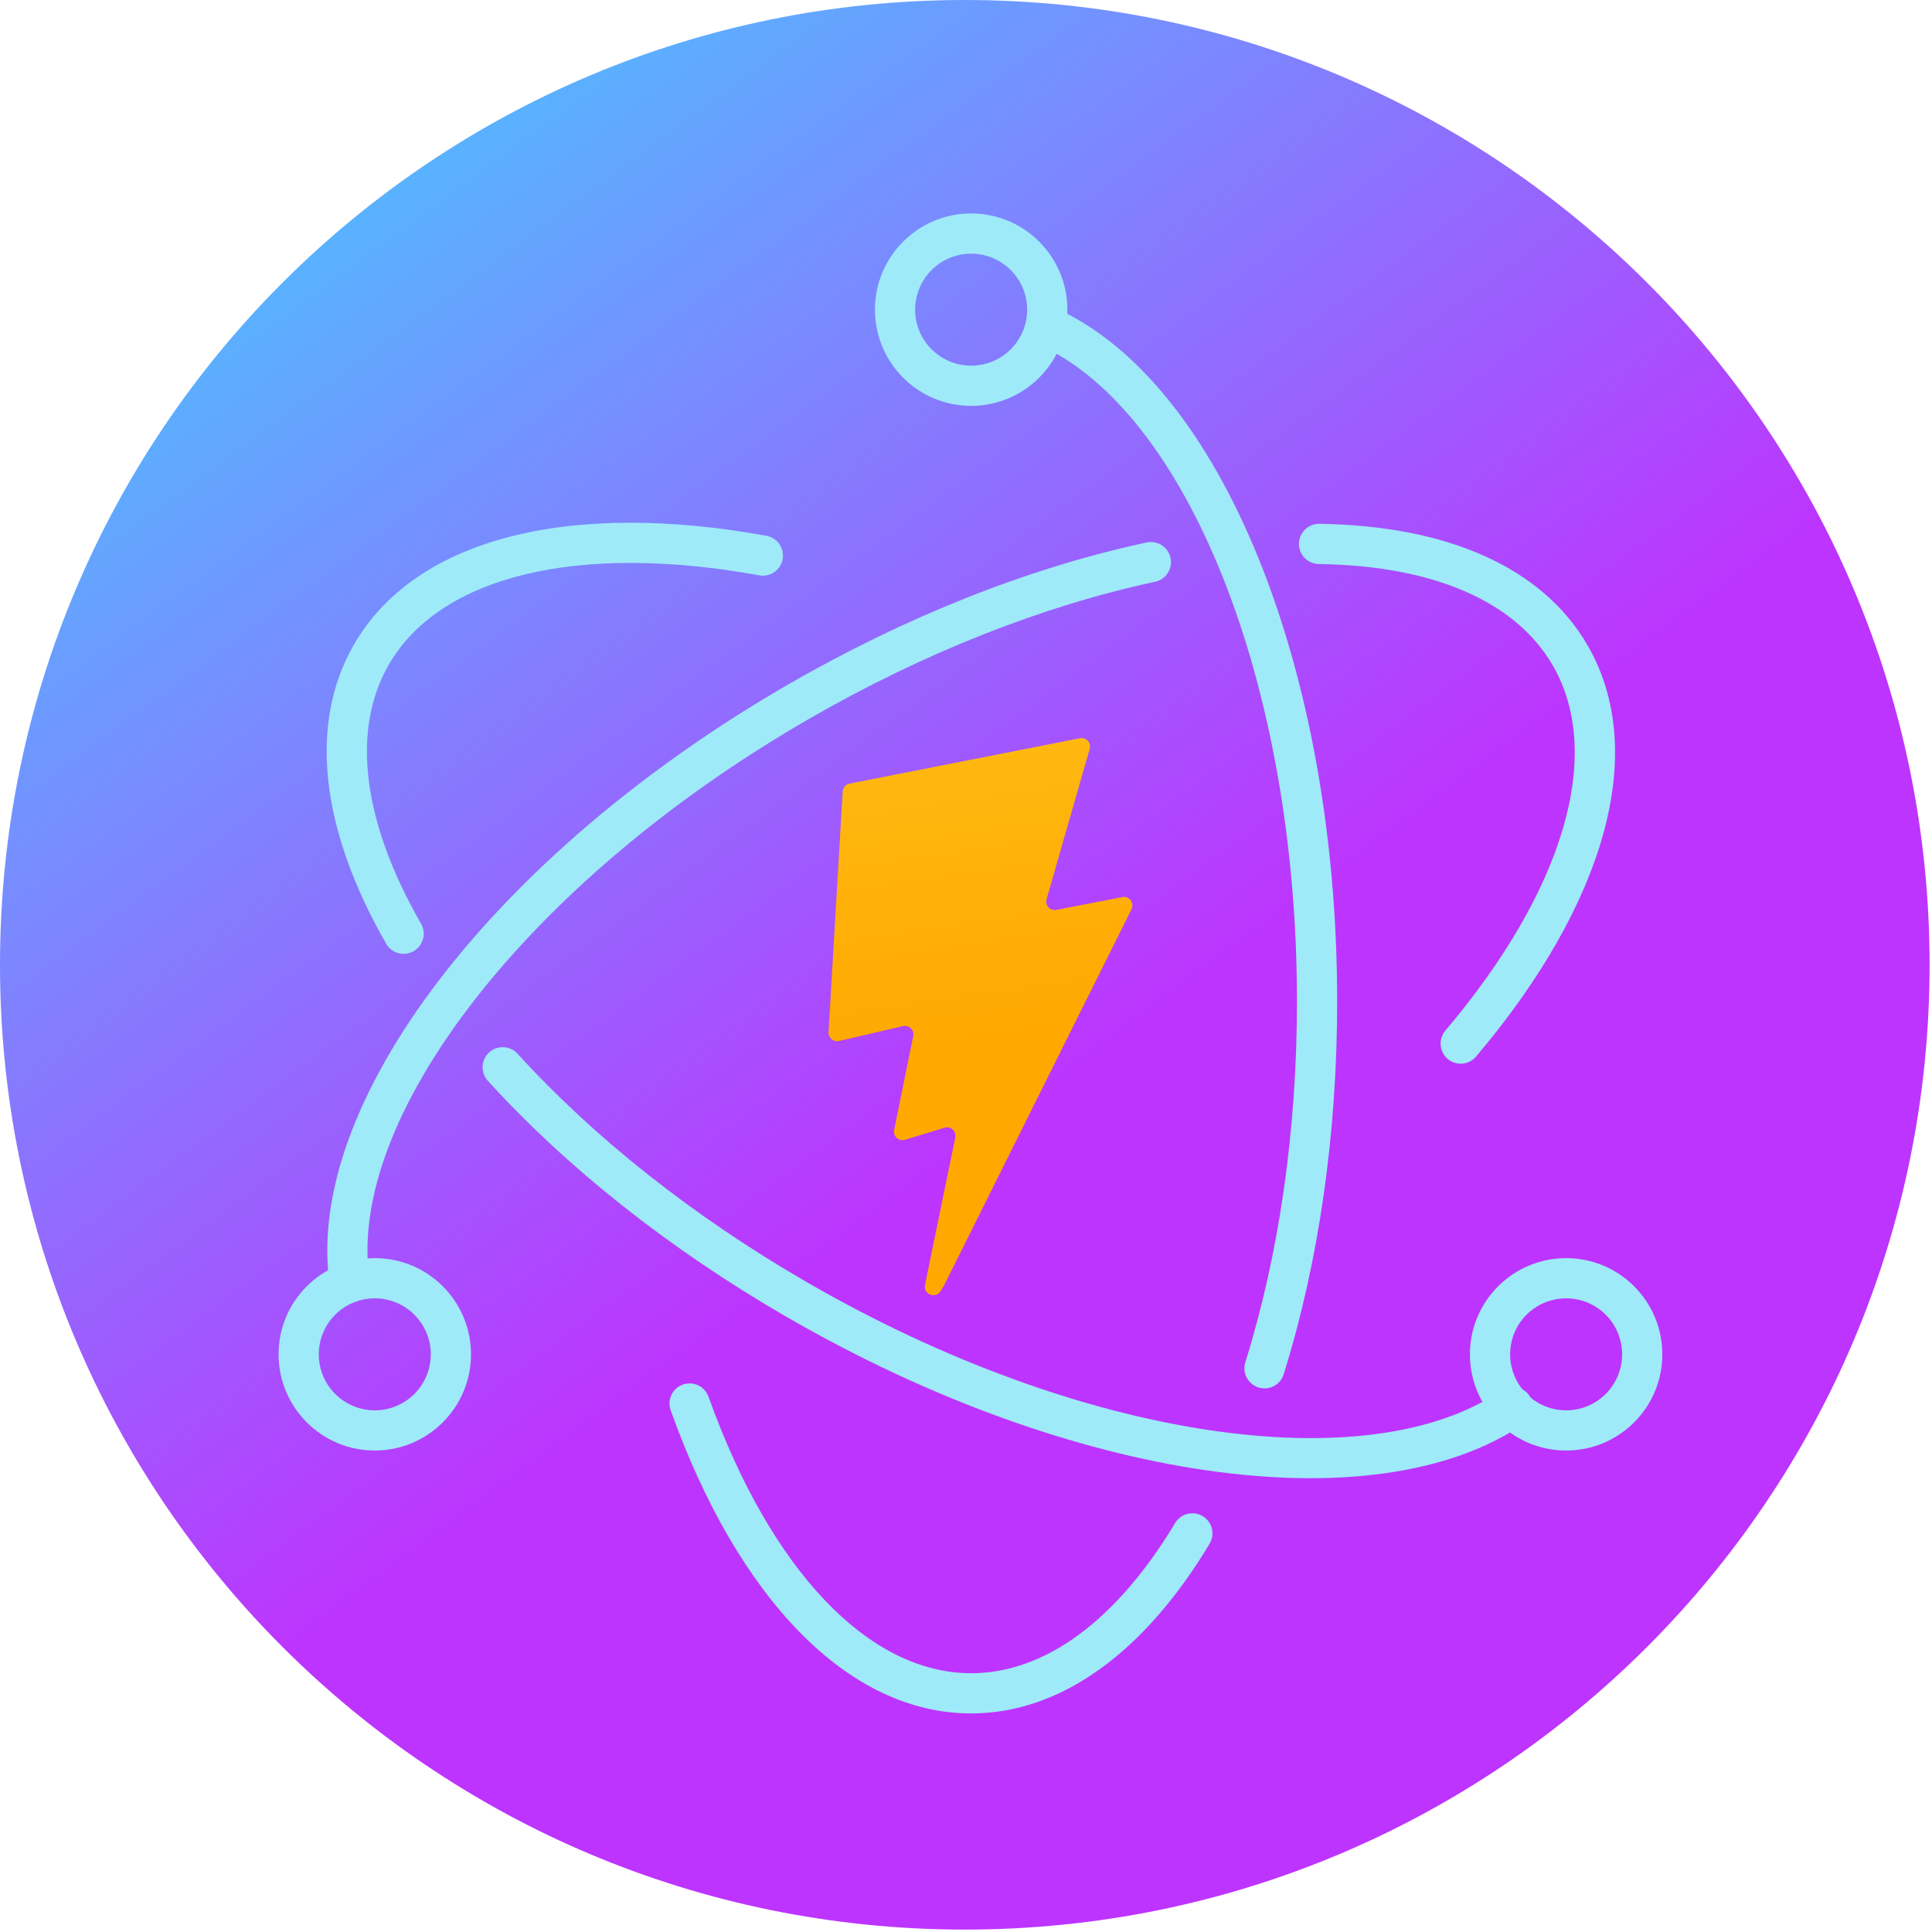
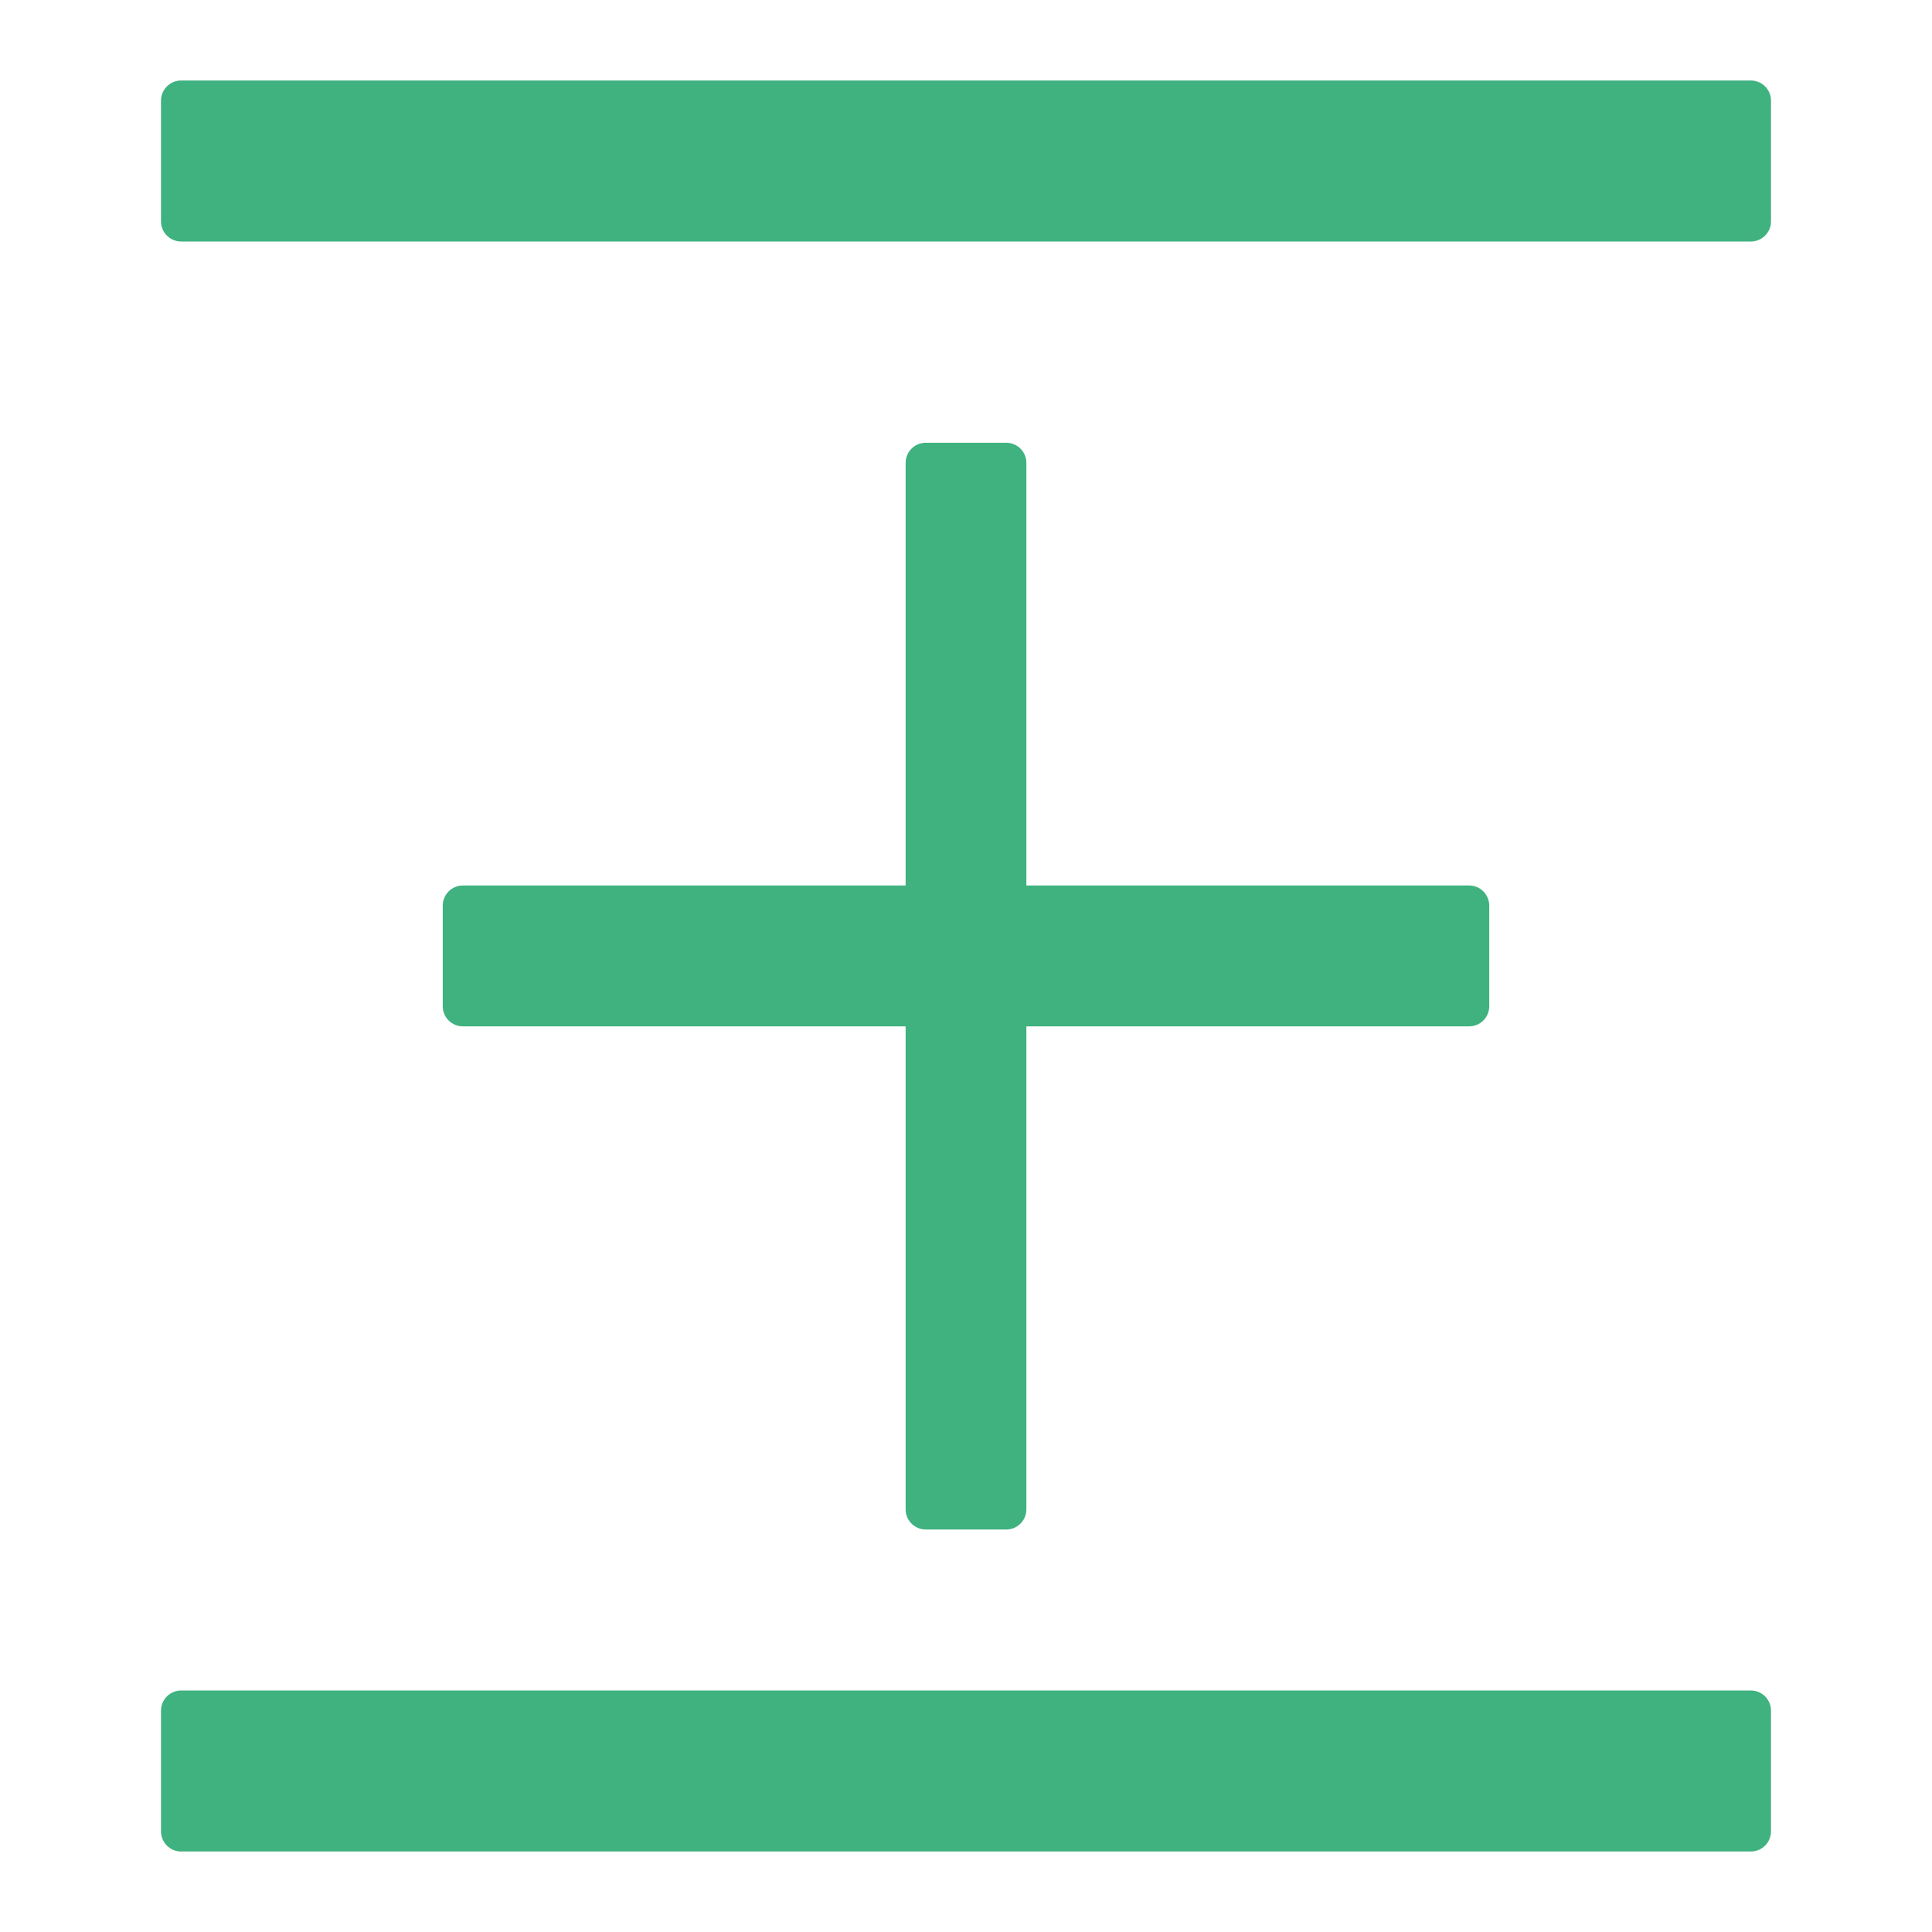
- <svg xmlns="http://www.w3.org/2000/svg" width="534" height="534" viewBox="0 0 534 534" fill="none">
-   <path d="M266.667 533.333C413.943 533.333 533.333 413.943 533.333 266.667C533.333 119.391 413.943 0 266.667 0C119.391 0 0 119.391 0 266.667C0 413.943 119.391 533.333 266.667 533.333Z" fill="url(#paint0_linear)" />
-   <path d="M408.012 291.99C443.487 250.081 455.873 207.931 438.835 178.423C426.3 156.708 399.798 145.244 364.575 144.785C363.115 144.788 361.715 145.364 360.677 146.39C359.639 147.417 359.046 148.81 359.027 150.27C359.008 151.729 359.565 153.138 360.576 154.191C361.587 155.243 362.972 155.856 364.431 155.896C396.108 156.308 418.942 166.185 429.215 183.979C443.365 208.49 432.319 246.077 399.531 284.81C399.05 285.366 398.684 286.011 398.454 286.709C398.224 287.408 398.135 288.144 398.192 288.877C398.249 289.61 398.45 290.324 398.785 290.978C399.12 291.632 399.581 292.214 400.142 292.689C400.703 293.163 401.352 293.522 402.053 293.744C402.753 293.966 403.491 294.047 404.223 293.982C404.955 293.917 405.667 293.708 406.317 293.366C406.968 293.023 407.544 292.556 408.012 291.99ZM316.844 149.958C284.769 156.831 250.627 170.269 217.84 189.198C136.71 236.037 83.787 305.106 91.137 355.187C91.235 355.916 91.477 356.618 91.849 357.253C92.22 357.888 92.713 358.442 93.301 358.885C93.888 359.327 94.557 359.649 95.27 359.831C95.982 360.013 96.724 360.051 97.451 359.944C98.179 359.837 98.878 359.587 99.508 359.208C100.138 358.829 100.687 358.329 101.122 357.736C101.558 357.144 101.871 356.47 102.044 355.756C102.217 355.041 102.247 354.299 102.131 353.573C95.604 309.106 145.771 243.637 223.396 198.821C255.202 180.456 288.26 167.446 319.171 160.823C319.894 160.68 320.582 160.395 321.194 159.984C321.806 159.573 322.33 159.044 322.736 158.429C323.142 157.813 323.421 157.123 323.557 156.398C323.693 155.673 323.684 154.929 323.529 154.208C323.375 153.487 323.078 152.804 322.657 152.199C322.236 151.593 321.699 151.078 321.077 150.682C320.455 150.287 319.76 150.019 319.033 149.895C318.306 149.771 317.562 149.792 316.844 149.958V149.958Z" fill="#9feaf9" />
-   <path d="M211.933 148.108C157.756 138.242 114.919 148.569 97.846 178.14C85.106 200.206 88.748 229.462 106.679 260.735C107.033 261.385 107.513 261.957 108.092 262.419C108.67 262.88 109.334 263.221 110.046 263.423C110.758 263.624 111.503 263.681 112.237 263.59C112.971 263.5 113.68 263.264 114.322 262.896C114.963 262.528 115.525 262.035 115.974 261.447C116.423 260.859 116.75 260.188 116.936 259.472C117.121 258.755 117.162 258.01 117.056 257.277C116.95 256.545 116.698 255.842 116.317 255.208C100.167 227.037 97.023 201.79 107.469 183.696C121.652 159.131 159.86 149.919 209.942 159.04C211.381 159.279 212.856 158.943 214.05 158.104C215.243 157.265 216.059 155.99 216.32 154.555C216.582 153.119 216.268 151.639 215.448 150.433C214.627 149.227 213.364 148.392 211.933 148.108Z" fill="#9feaf9" />
-   <path d="M298.488 204.045L234.806 216.594C233.76 216.8 232.985 217.692 232.922 218.763L229.004 285.297C228.912 286.864 230.343 288.081 231.864 287.728L249.594 283.613C251.253 283.228 252.752 284.698 252.411 286.375L247.143 312.315C246.789 314.061 248.419 315.554 250.114 315.036L261.065 311.69C262.762 311.172 264.394 312.669 264.035 314.416L255.664 355.162C255.14 357.711 258.511 359.101 259.917 356.916L260.856 355.456L312.747 251.312C313.616 249.569 312.117 247.58 310.213 247.95L291.963 251.492C290.248 251.824 288.789 250.218 289.273 248.531L301.184 207.005C301.669 205.315 300.205 203.707 298.488 204.045Z" fill="url(#paint1_linear)" />
-   <path d="M217.677 364.14C185.219 345.402 156.758 322.821 134.852 298.748C134.358 298.209 133.975 297.577 133.725 296.89C133.475 296.202 133.363 295.472 133.396 294.742C133.429 294.011 133.606 293.294 133.917 292.632C134.228 291.97 134.666 291.375 135.207 290.883C135.748 290.391 136.381 290.01 137.07 289.763C137.758 289.516 138.489 289.407 139.219 289.443C139.95 289.479 140.666 289.658 141.327 289.972C141.988 290.285 142.581 290.726 143.071 291.269C164.185 314.473 191.746 336.34 223.233 354.519C298.527 397.99 378.002 409.51 414.906 384.348C415.508 383.922 416.189 383.619 416.91 383.459C417.63 383.299 418.375 383.284 419.101 383.414C419.827 383.545 420.52 383.819 421.139 384.22C421.758 384.622 422.291 385.142 422.707 385.752C423.123 386.362 423.413 387.048 423.56 387.771C423.708 388.494 423.71 389.239 423.567 389.963C423.424 390.686 423.137 391.374 422.725 391.986C422.313 392.598 421.783 393.122 421.167 393.527C379.933 421.642 296.267 409.515 217.677 364.14Z" fill="#9feaf9" />
-   <path d="M185.408 389.906C203.958 441.698 234.302 473.587 268.423 473.587C293.308 473.587 316.331 456.623 334.285 426.758C334.674 426.133 334.934 425.436 335.051 424.709C335.168 423.982 335.139 423.239 334.967 422.523C334.794 421.807 334.481 421.133 334.045 420.539C333.609 419.945 333.06 419.444 332.428 419.065C331.797 418.685 331.097 418.435 330.368 418.329C329.639 418.222 328.897 418.262 328.184 418.445C327.47 418.628 326.8 418.951 326.213 419.396C325.626 419.84 325.133 420.397 324.762 421.033C308.627 447.873 288.808 462.475 268.423 462.475C240.079 462.475 213.015 434.033 195.871 386.162C195.636 385.461 195.264 384.814 194.776 384.259C194.288 383.704 193.694 383.252 193.029 382.929C192.364 382.606 191.641 382.419 190.903 382.379C190.165 382.339 189.426 382.447 188.73 382.696C188.034 382.945 187.395 383.331 186.85 383.83C186.304 384.329 185.864 384.932 185.555 385.604C185.246 386.275 185.074 387.001 185.049 387.74C185.024 388.479 185.147 389.215 185.41 389.906H185.408ZM354.829 379.775C364.433 349.092 369.59 313.696 369.59 276.81C369.59 184.771 337.375 105.429 291.492 85.056C290.151 84.495 288.644 84.481 287.294 85.017C285.943 85.554 284.857 86.598 284.267 87.927C283.677 89.255 283.631 90.761 284.139 92.123C284.647 93.484 285.668 94.593 286.983 95.21C327.906 113.383 358.477 188.681 358.477 276.81C358.477 312.596 353.483 346.873 344.227 376.456C343.997 377.156 343.908 377.894 343.966 378.628C344.024 379.362 344.227 380.077 344.564 380.732C344.901 381.387 345.364 381.968 345.928 382.442C346.491 382.917 347.143 383.274 347.846 383.494C348.549 383.714 349.288 383.792 350.021 383.724C350.754 383.655 351.467 383.442 352.117 383.096C352.767 382.75 353.341 382.278 353.807 381.708C354.273 381.138 354.621 380.481 354.831 379.775H354.829ZM459.462 374.333C459.462 359.648 447.558 347.744 432.873 347.744C418.187 347.744 406.283 359.648 406.283 374.333C406.283 389.019 418.187 400.923 432.873 400.923C447.558 400.923 459.462 389.019 459.462 374.333ZM448.352 374.333C448.352 376.366 447.952 378.379 447.174 380.257C446.396 382.135 445.256 383.841 443.818 385.279C442.381 386.716 440.674 387.856 438.796 388.634C436.918 389.412 434.906 389.812 432.873 389.812C430.84 389.812 428.827 389.412 426.949 388.634C425.071 387.856 423.365 386.716 421.927 385.279C420.49 383.841 419.35 382.135 418.572 380.257C417.794 378.379 417.394 376.366 417.394 374.333C417.394 370.228 419.025 366.291 421.927 363.388C424.83 360.485 428.768 358.854 432.873 358.854C436.978 358.854 440.915 360.485 443.818 363.388C446.721 366.291 448.352 370.228 448.352 374.333ZM103.59 400.923C118.277 400.923 130.181 389.019 130.181 374.333C130.181 359.648 118.275 347.744 103.59 347.744C88.906 347.744 77 359.648 77 374.333C77 389.019 88.906 400.923 103.59 400.923ZM103.59 389.812C99.484 389.812 95.547 388.182 92.644 385.279C89.741 382.376 88.11 378.439 88.11 374.333C88.11 370.228 89.741 366.291 92.644 363.388C95.547 360.485 99.484 358.854 103.59 358.854C107.695 358.854 111.632 360.485 114.535 363.388C117.438 366.291 119.069 370.228 119.069 374.333C119.069 378.439 117.438 382.376 114.535 385.279C111.632 388.182 107.695 389.812 103.59 389.812Z" fill="#9feaf9" />
-   <path d="M268.423 112.179C283.108 112.179 295.013 100.275 295.013 85.59C295.013 70.904 283.108 59 268.423 59C253.738 59 241.833 70.904 241.833 85.59C241.833 100.275 253.738 112.179 268.423 112.179ZM268.423 101.069C264.318 101.069 260.38 99.438 257.478 96.535C254.575 93.632 252.944 89.695 252.944 85.59C252.944 81.484 254.575 77.547 257.478 74.644C260.38 71.741 264.318 70.11 268.423 70.11C272.528 70.11 276.465 71.741 279.368 74.644C282.271 77.547 283.902 81.484 283.902 85.59C283.902 89.695 282.271 93.632 279.368 96.535C276.465 99.438 272.528 101.069 268.423 101.069Z" fill="#9feaf9" />
-   <defs>
-     <linearGradient id="paint0_linear" x1="6" y1="33" x2="235" y2="344" gradientUnits="userSpaceOnUse">
-       <stop stop-color="#41D1FF" />
-       <stop offset="1" stop-color="#BD34FE" />
-     </linearGradient>
-     <linearGradient id="paint1_linear" x1="194.651" y1="8.818" x2="236.076" y2="292.989" gradientUnits="userSpaceOnUse">
-       <stop stop-color="#FFEA83" />
-       <stop offset="0.083" stop-color="#FFDD35" />
-       <stop offset="1" stop-color="#FFA800" />
-     </linearGradient>
-   </defs>
+ <svg xmlns="http://www.w3.org/2000/svg" width="96" height="96" viewBox="0 0 96 96" fill="none">
+   <rect x="51" y="22" width="54" height="6" rx="1" transform="rotate(90 51 22)" fill="#3FB27F" />
+   <rect x="74" y="51" width="52" height="7" rx="1" transform="rotate(-180 74 51)" fill="#3FB27F" />
+   <rect x="8" y="84" width="80" height="8" rx="1" fill="#3FB27F" />
+   <rect x="8" y="4" width="80" height="8" rx="1" fill="#3FB27F" />
</svg>
